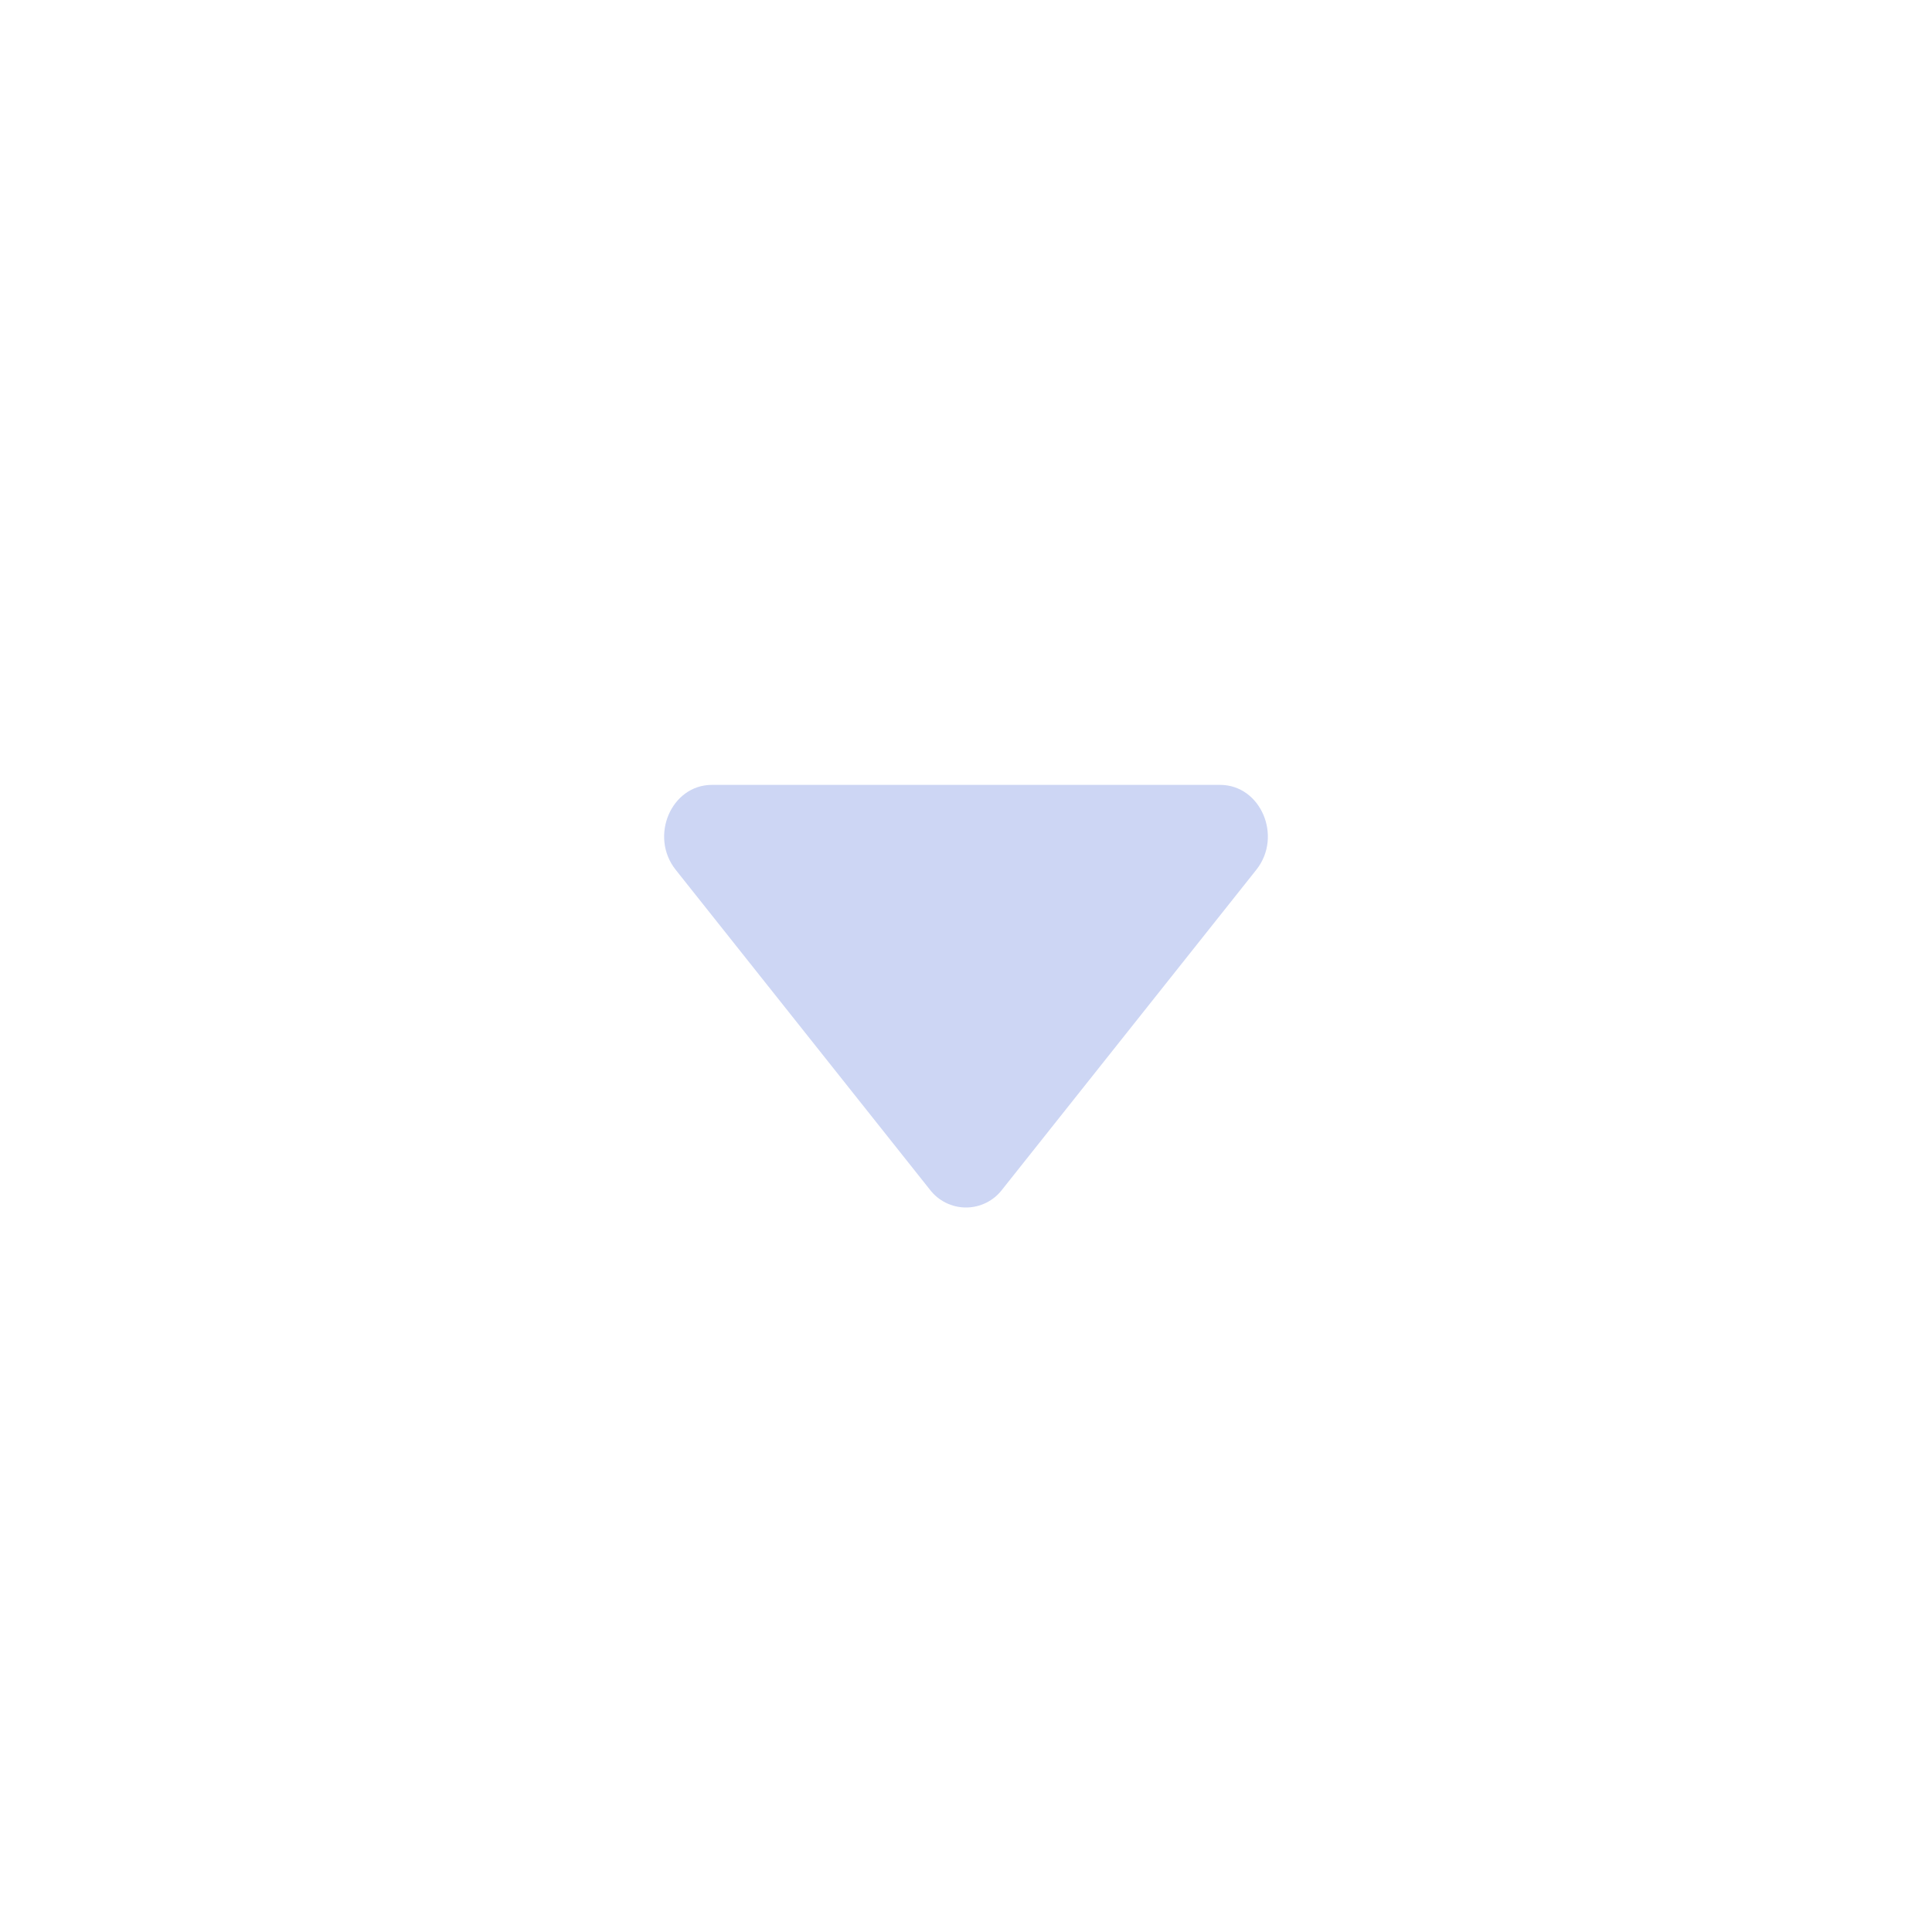
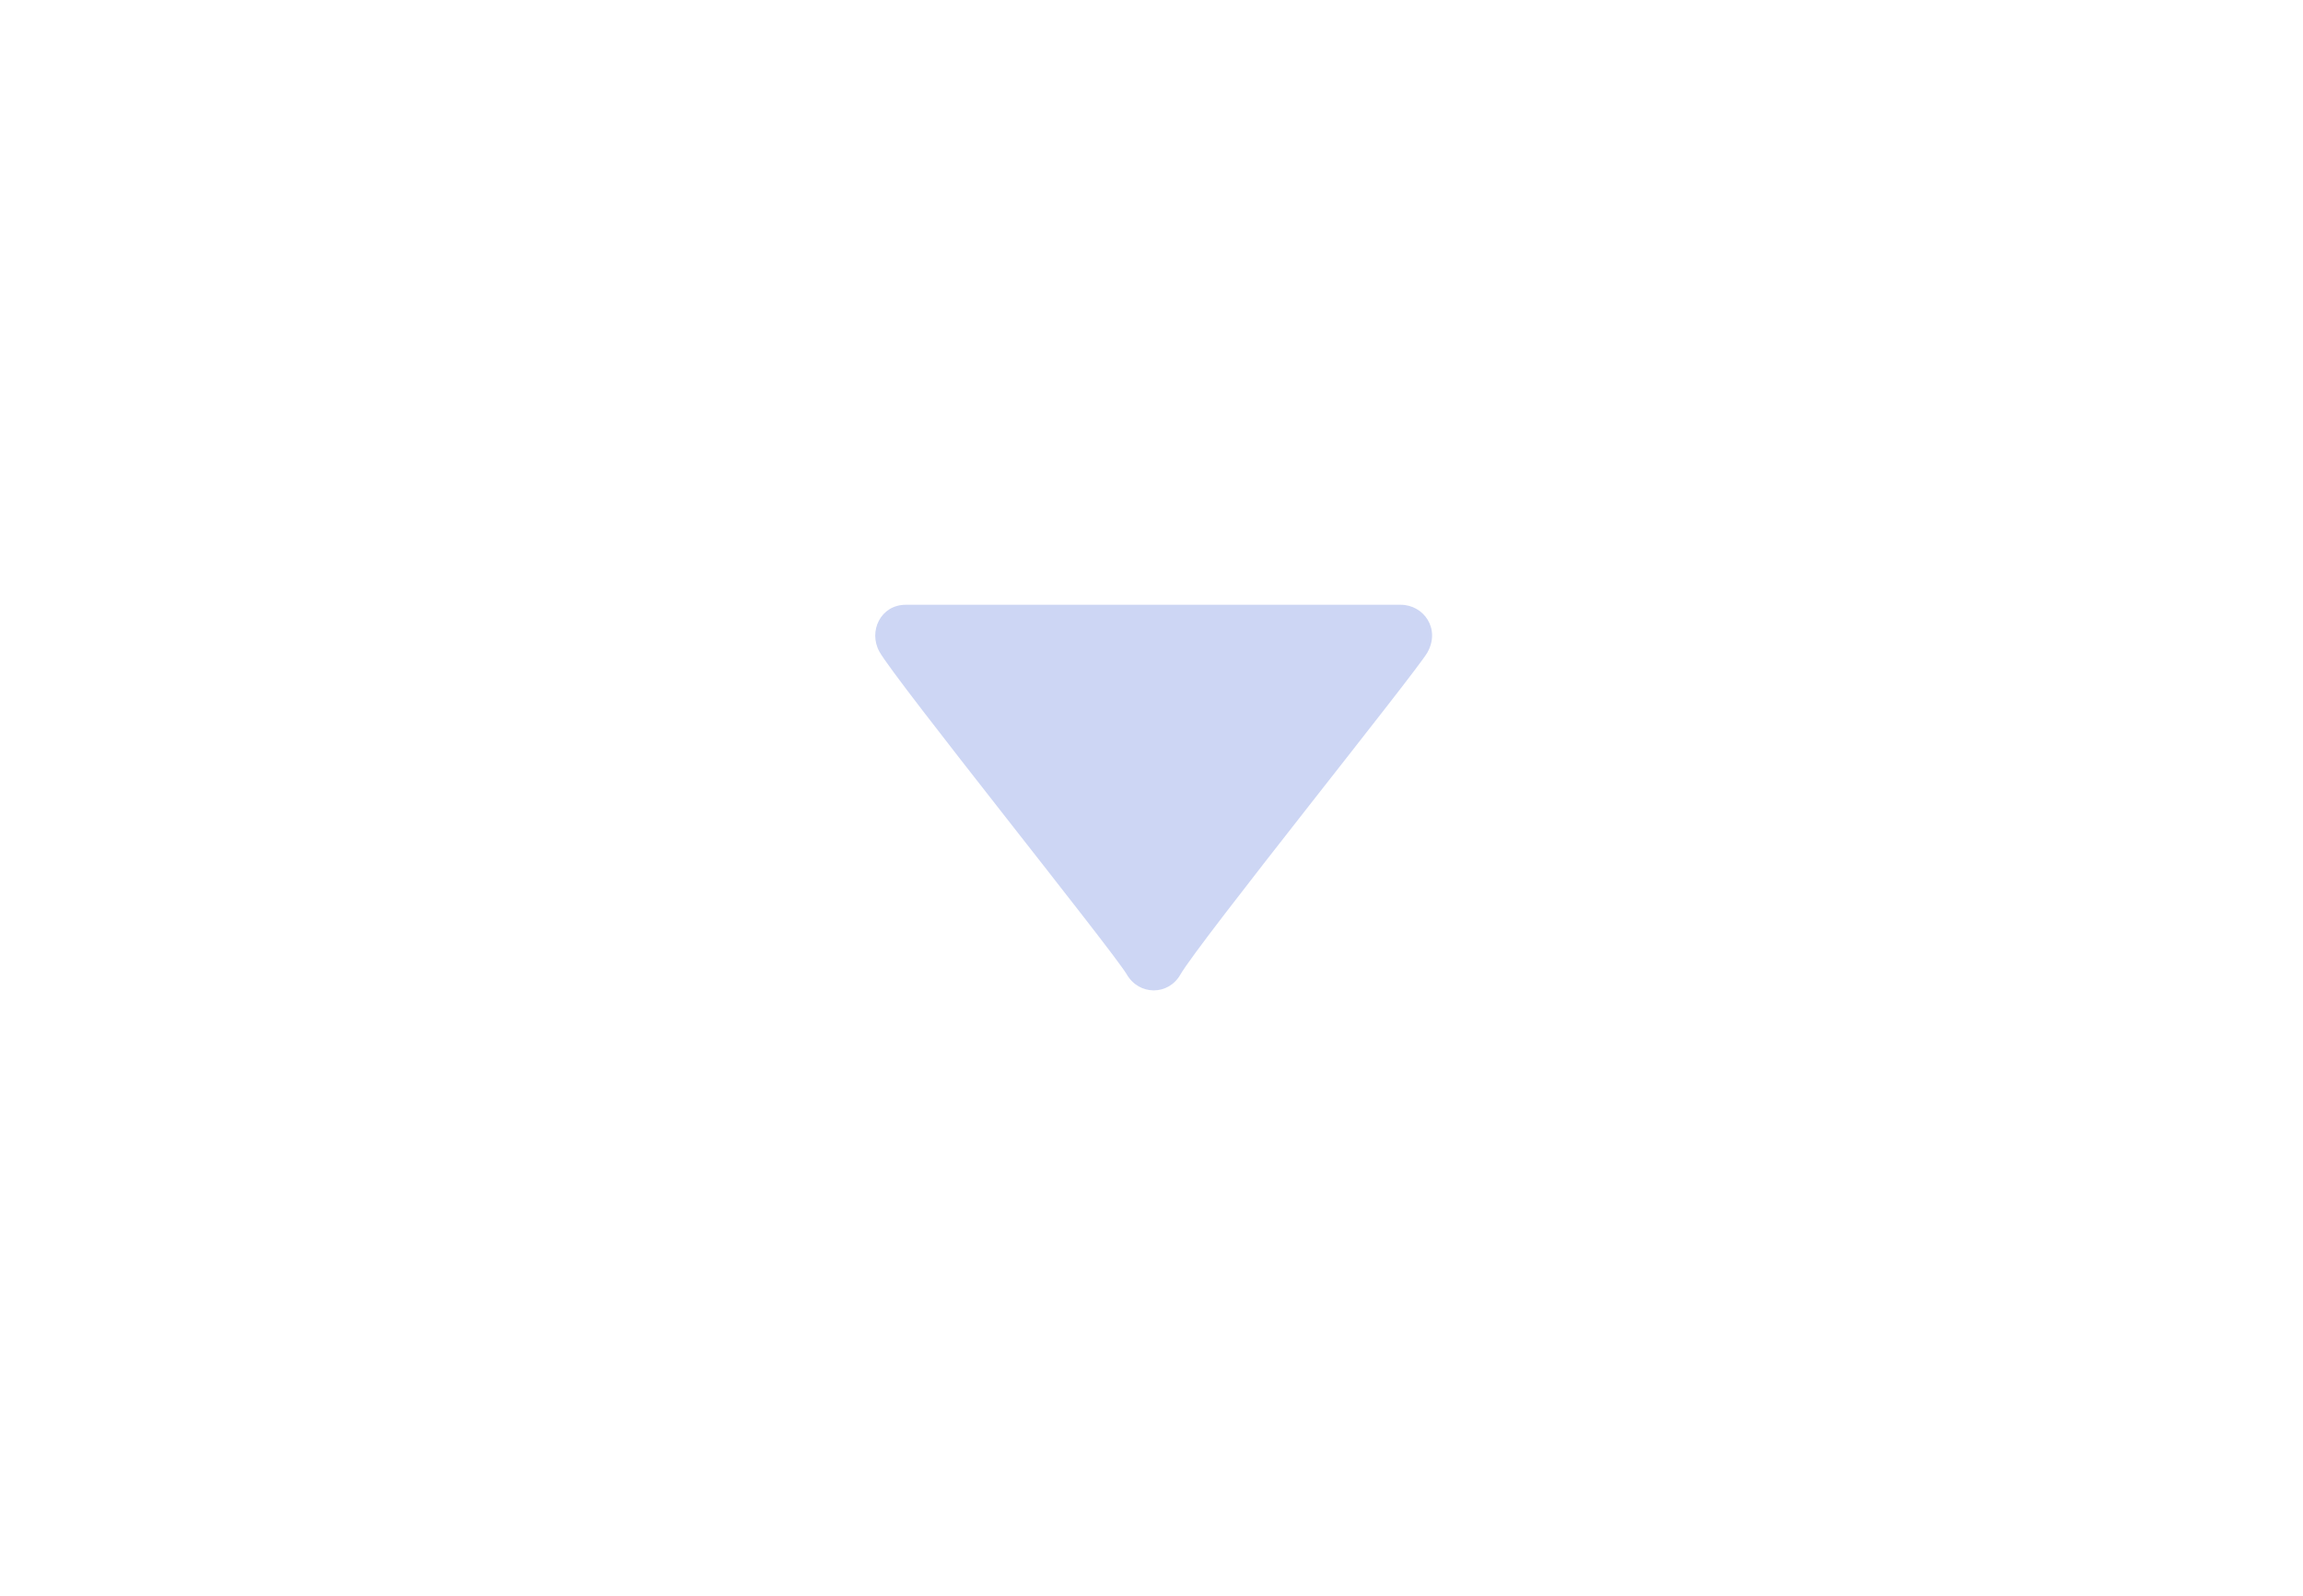
- <svg xmlns="http://www.w3.org/2000/svg" t="1700367141107" class="icon" viewBox="0 0 1024 1024" version="1.1" p-id="1685" width="16" height="16">
-   <path d="M358.144 461.024c-14.08-17.696-2.4-45.024 19.2-45.024h269.312c21.6 0 33.28 27.328 19.2 45.024L531.2 630.464a24.096 24.096 0 0 1-38.4 0l-134.656-169.44z" fill="#cdd6f4" p-id="1686" />
+ <svg xmlns="http://www.w3.org/2000/svg" t="1700482234503" class="icon" viewBox="0 0 1478 1024" version="1.1" p-id="12997" width="69.281" height="48">
+   <path d="M581.356 388.224H898.91c14.766 0 25.75 15.439 17.116 30.699-6.915 12.236-146.513 185.805-158.46 206.66-7.836 13.708-26.547 13.474-34.397 0-8.758-15.012-149.07-189.516-158.818-207.292-7.149-13.006 0.742-30.067 17.006-30.067z" p-id="12998" fill="#cdd6f4" />
</svg>
